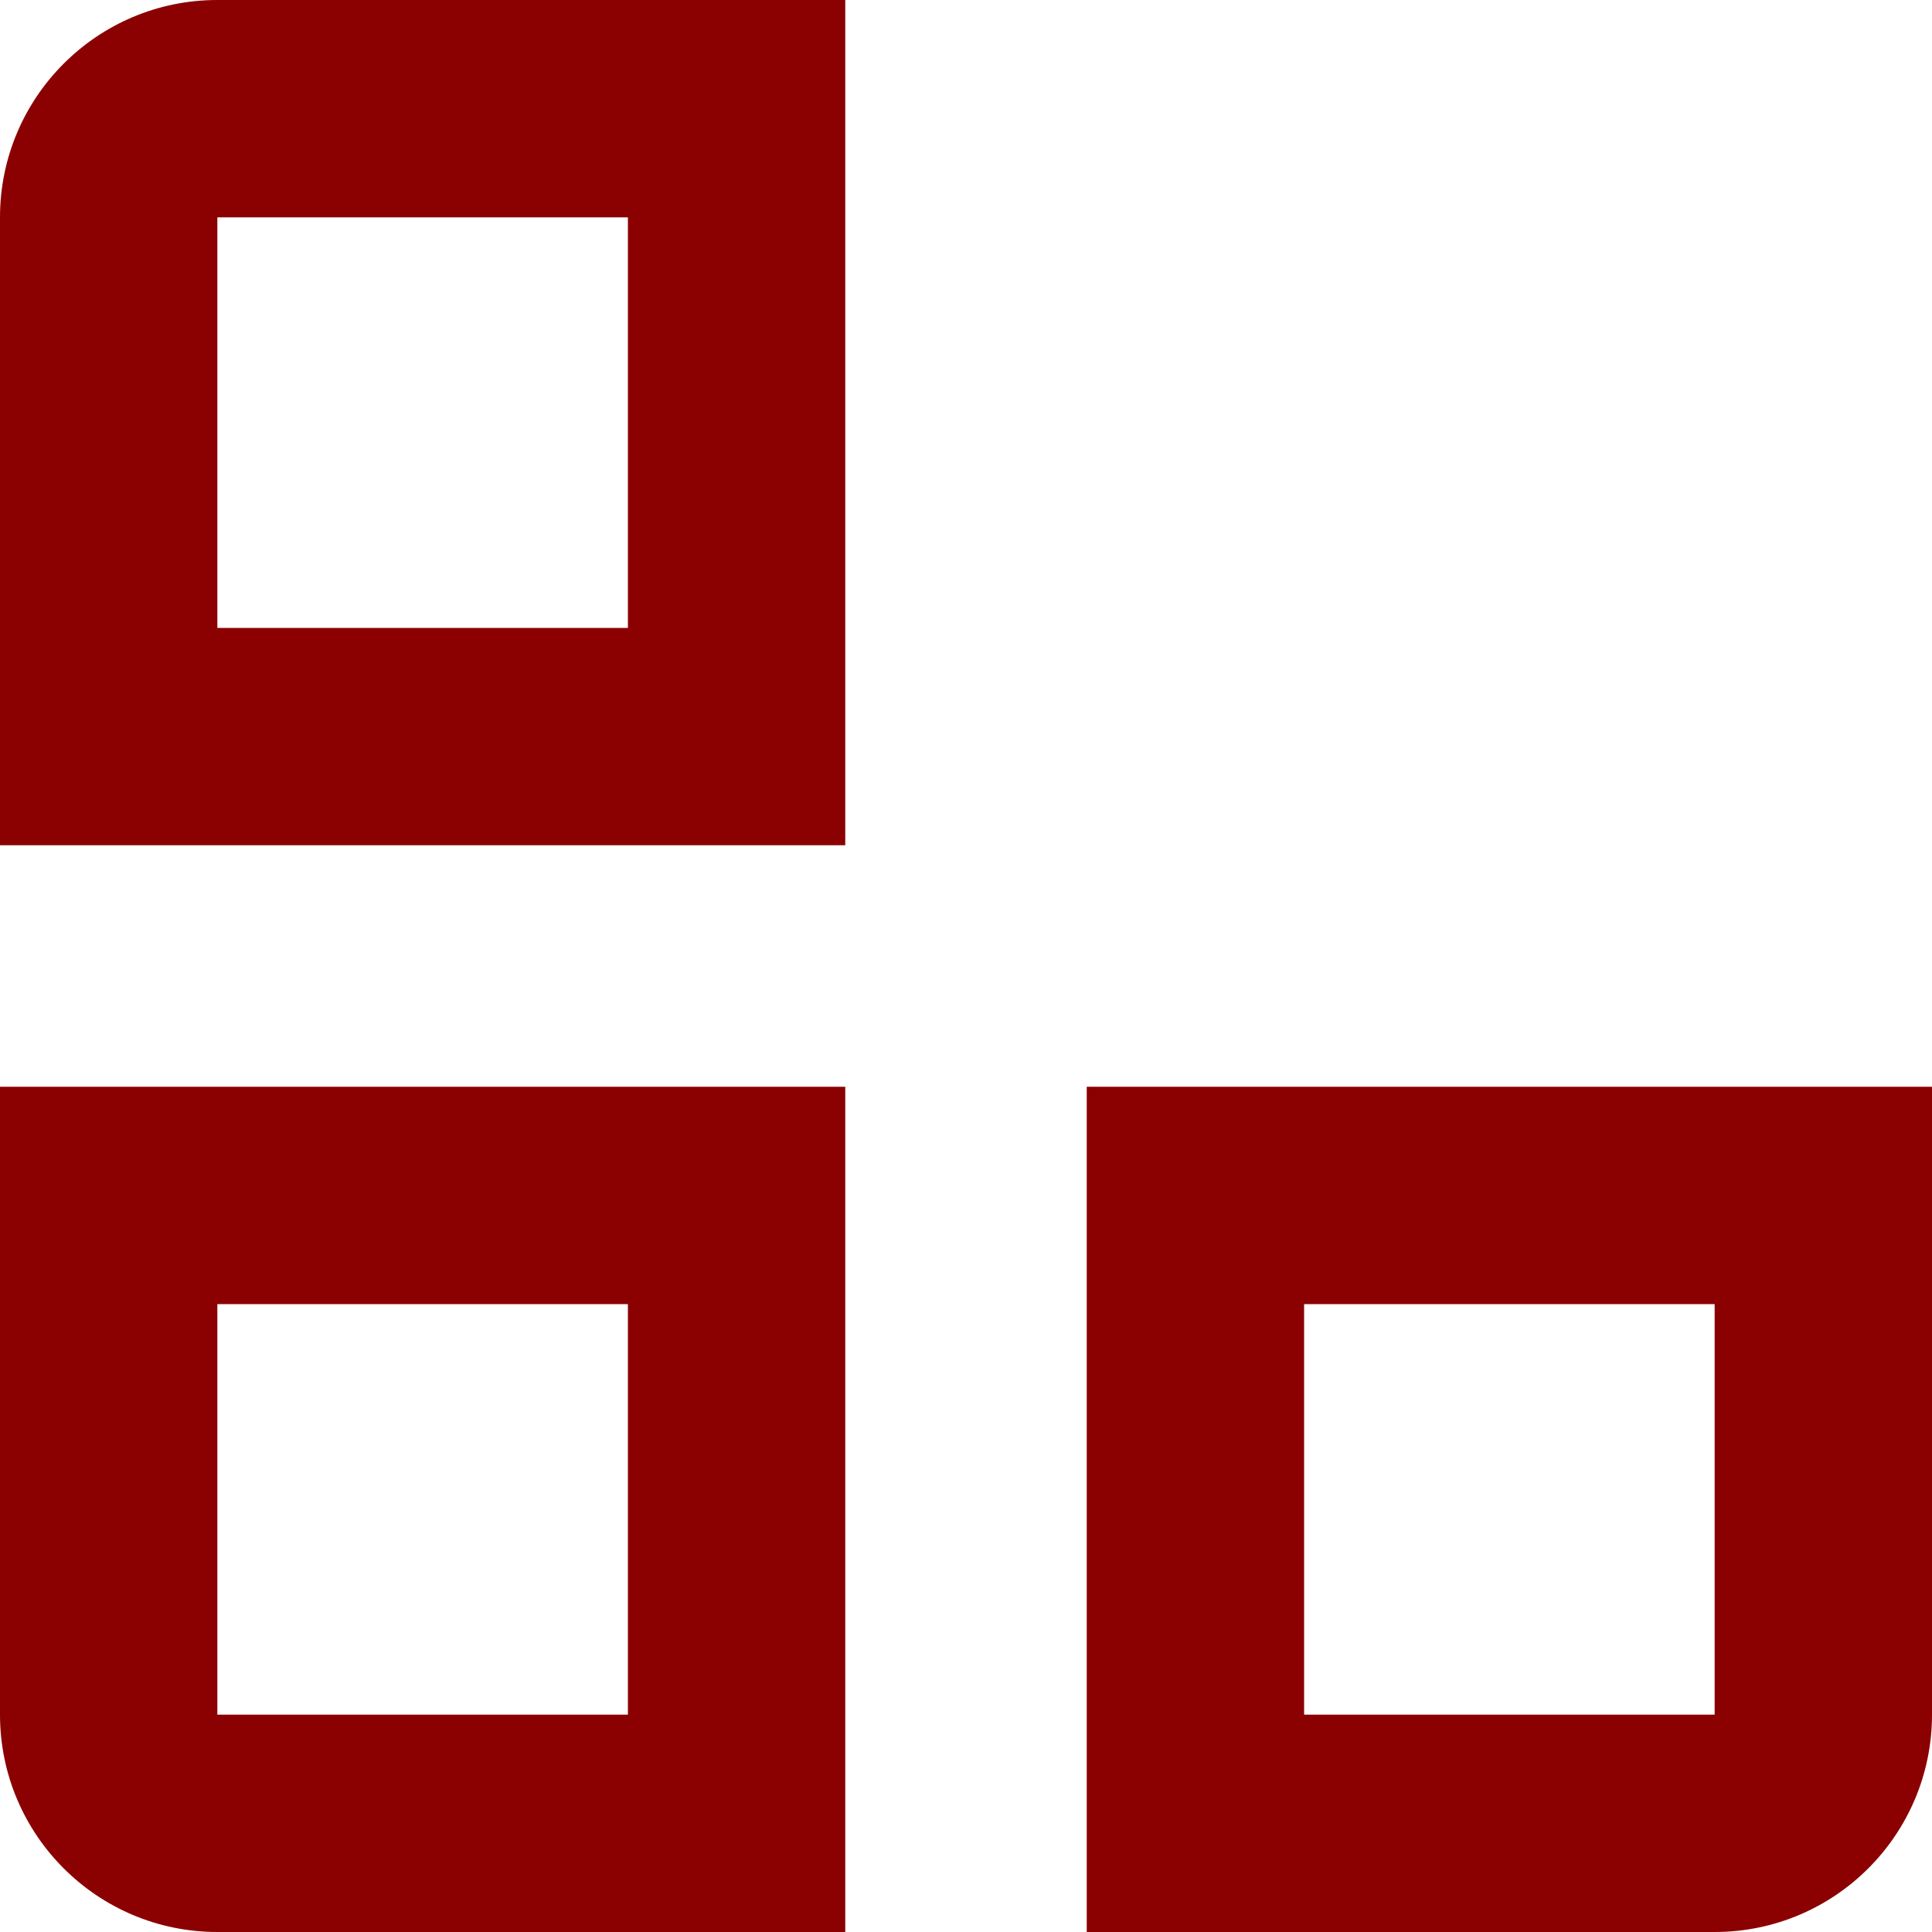
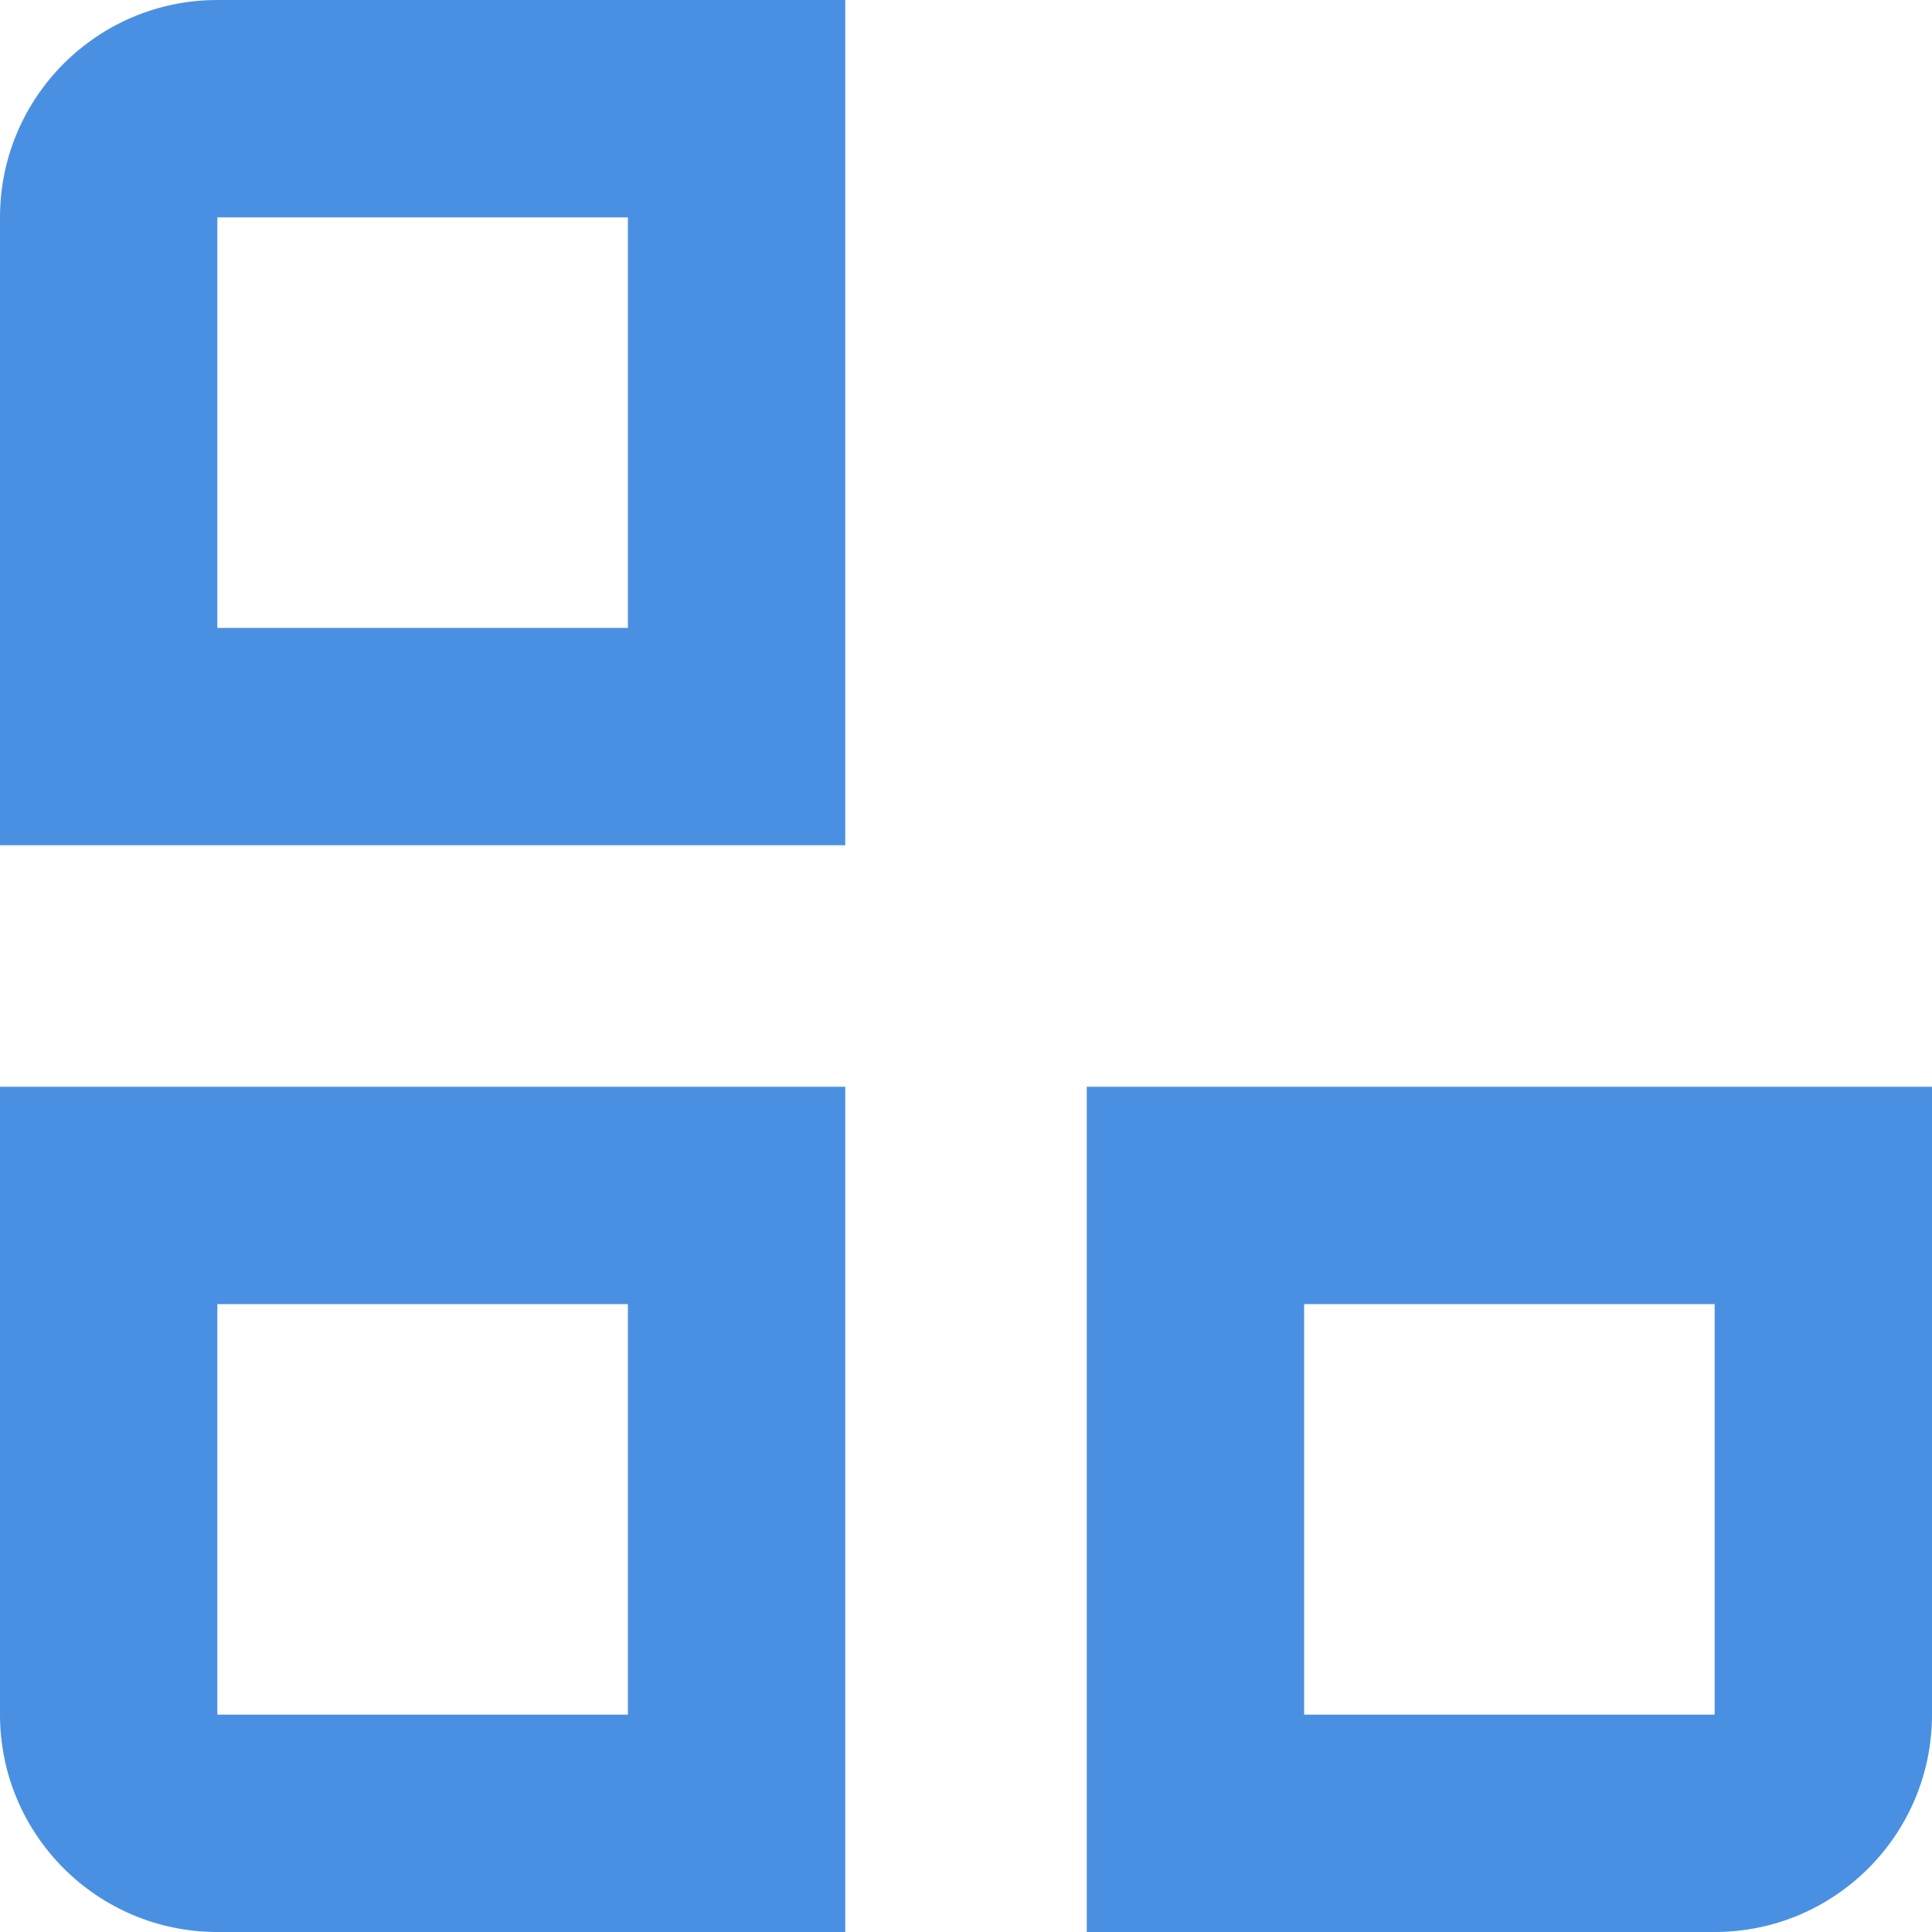
<svg xmlns="http://www.w3.org/2000/svg" width="16px" height="16px" viewBox="0 0 16 16" version="1.1">
  <defs />
  <g id="Page-1" stroke="none" stroke-width="1" fill="none" fill-rule="evenodd">
-     <g id="1" transform="translate(-162, -32)" fill-rule="nonzero" fill="#8B0000">
+     <g id="1" transform="translate(-162, -32)" fill-rule="nonzero" fill="#4A90E2">
      <g id="steps" transform="translate(162, 32)">
        <path d="M1.8,10.8 L1.8,14.2 L5.2,14.2 L5.2,10.8 L1.8,10.8 Z M0,9 L7,9 L7,16 L1.8,16 C0.806,16 -3.2234553e-16,15.194 -4.4408921e-16,14.2 L0,9 Z" id="Rectangle-4-Copy-3" />
        <path d="M10.8,10.8 L10.8,14.2 L14.2,14.2 L14.2,10.8 L10.8,10.8 Z M9,9 L16,9 L16,14.2 C16,15.194 15.194,16 14.2,16 L9,16 L9,9 Z" id="Rectangle-4-Copy-2" />
        <path d="M1.8,5.2 L5.2,5.2 L5.2,1.8 L1.8,1.8 L1.8,5.2 Z M1.8,0 L7,0 L7,7 L0,7 L0,1.8 C-1.2174368e-16,0.806 0.806,-2.6147369e-16 1.8,0 Z" id="Rectangle-4" />
      </g>
    </g>
  </g>
</svg>
